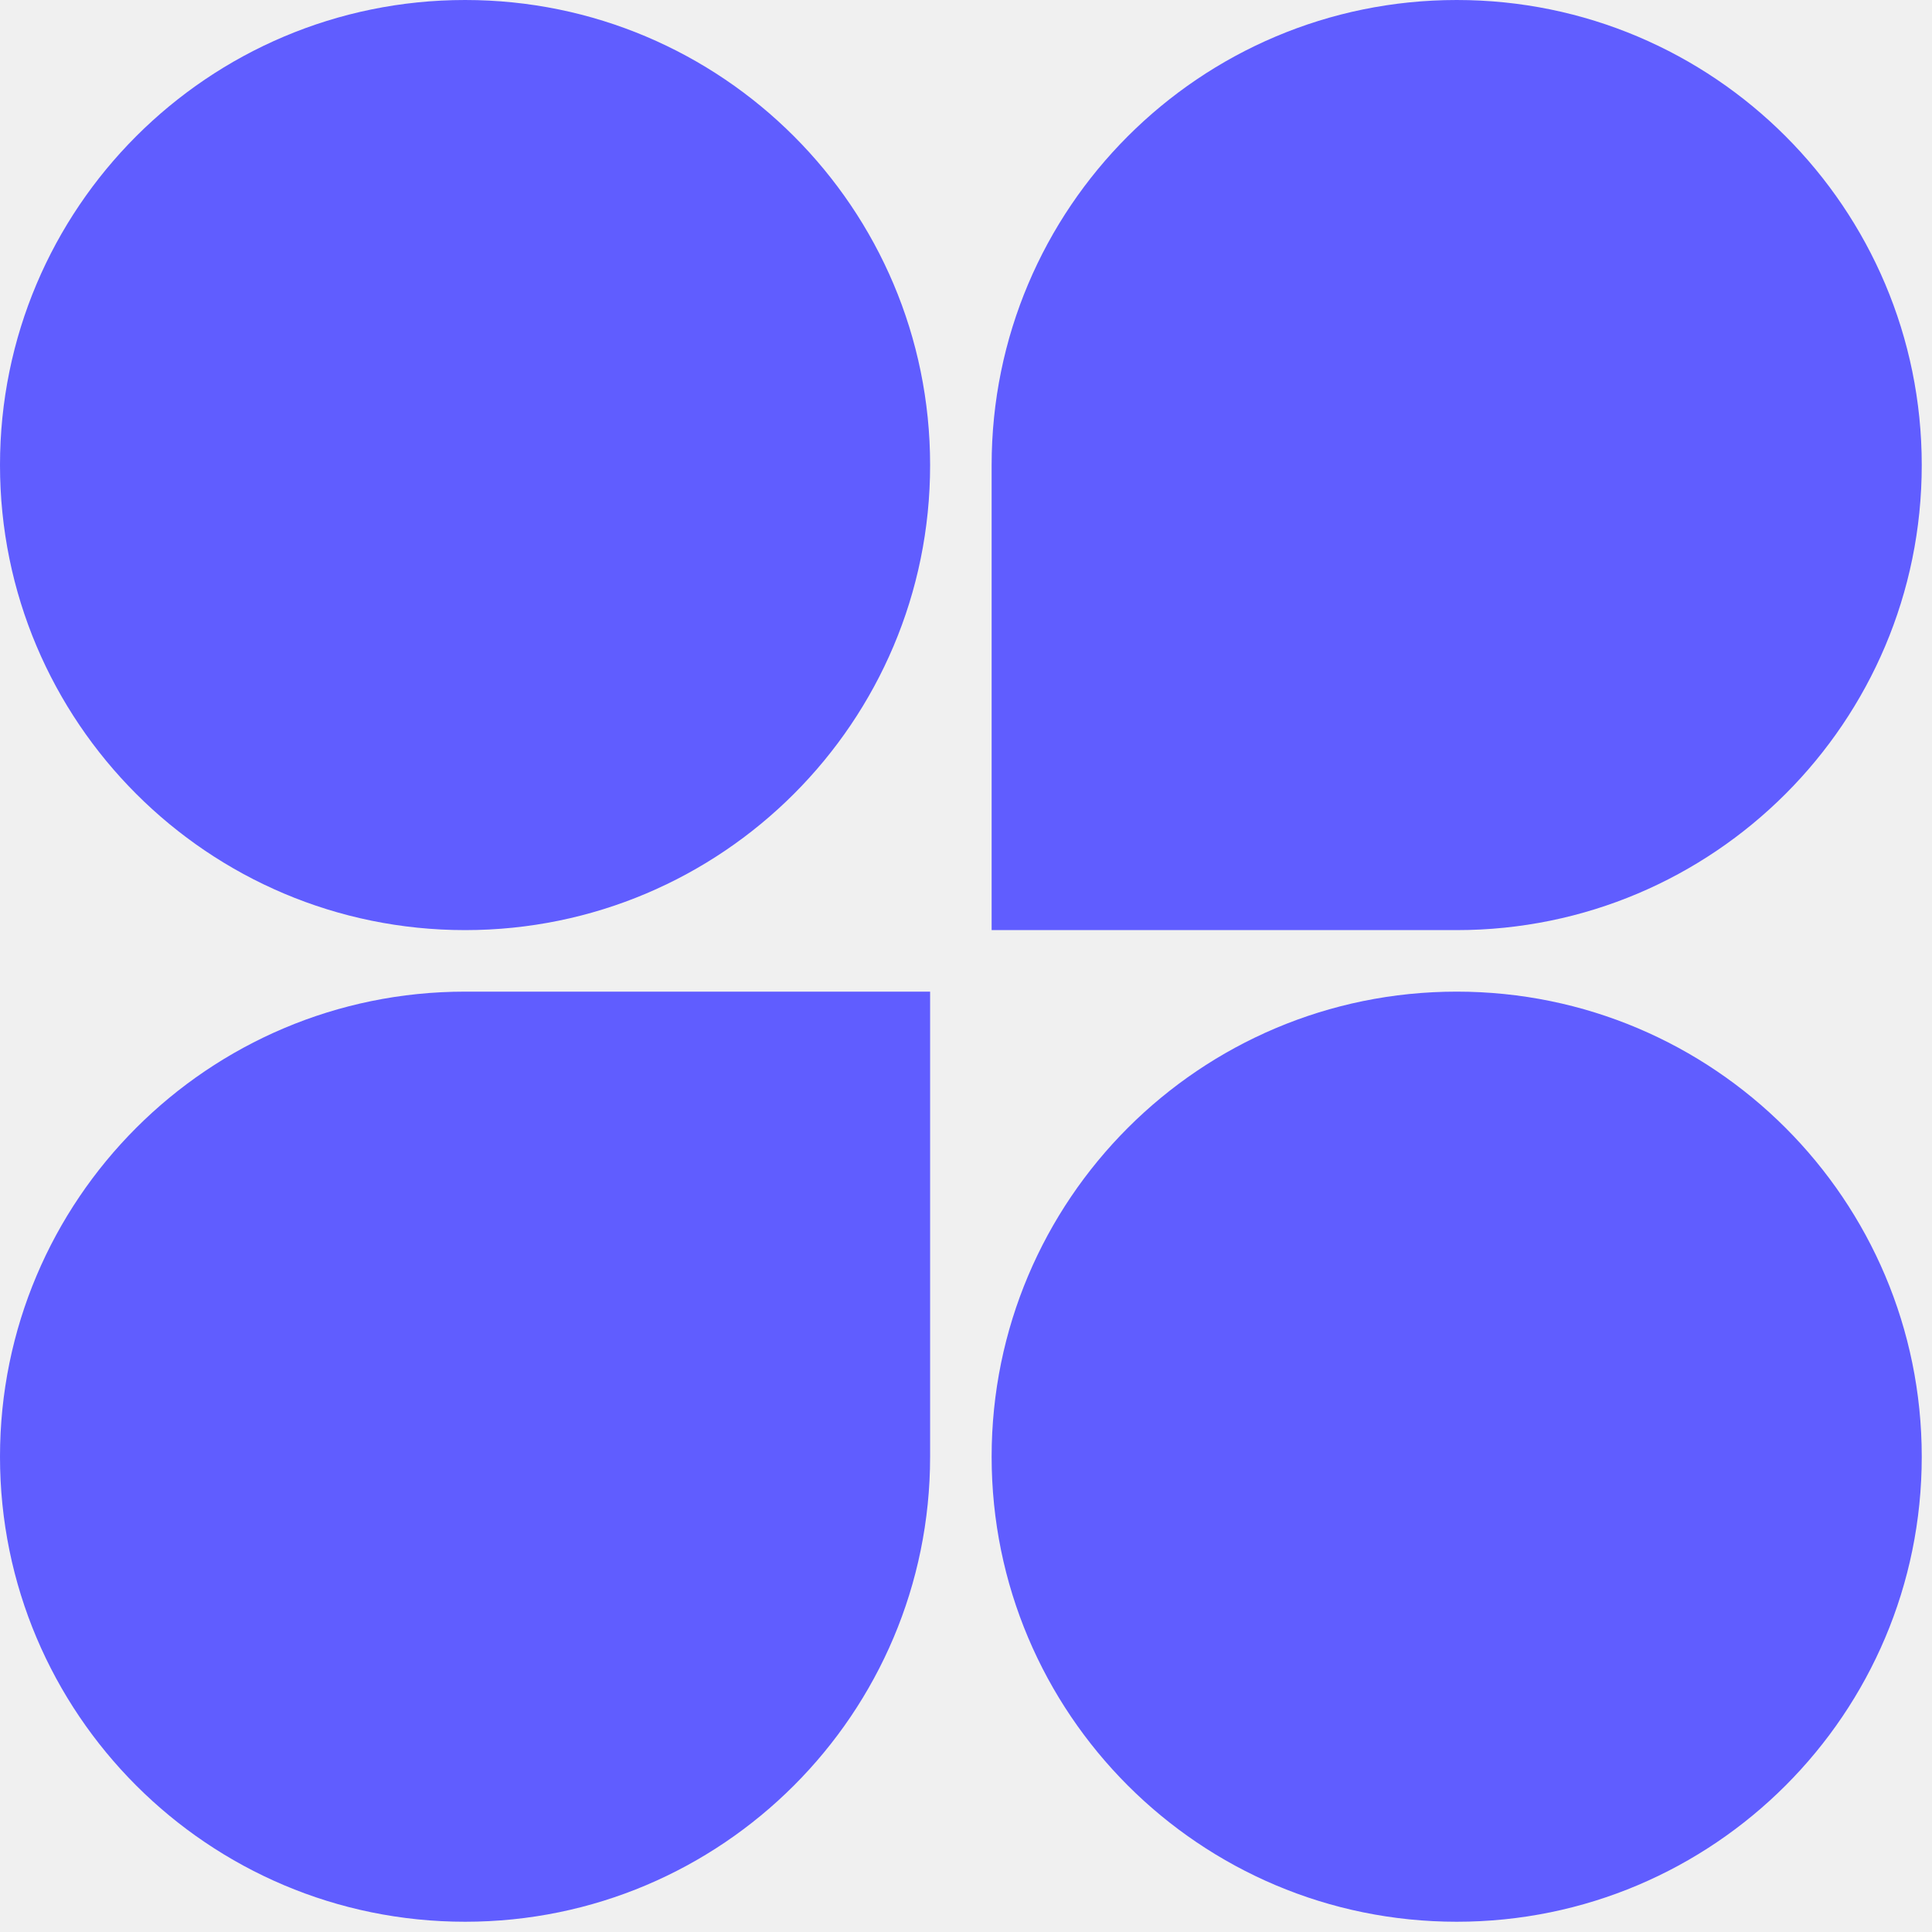
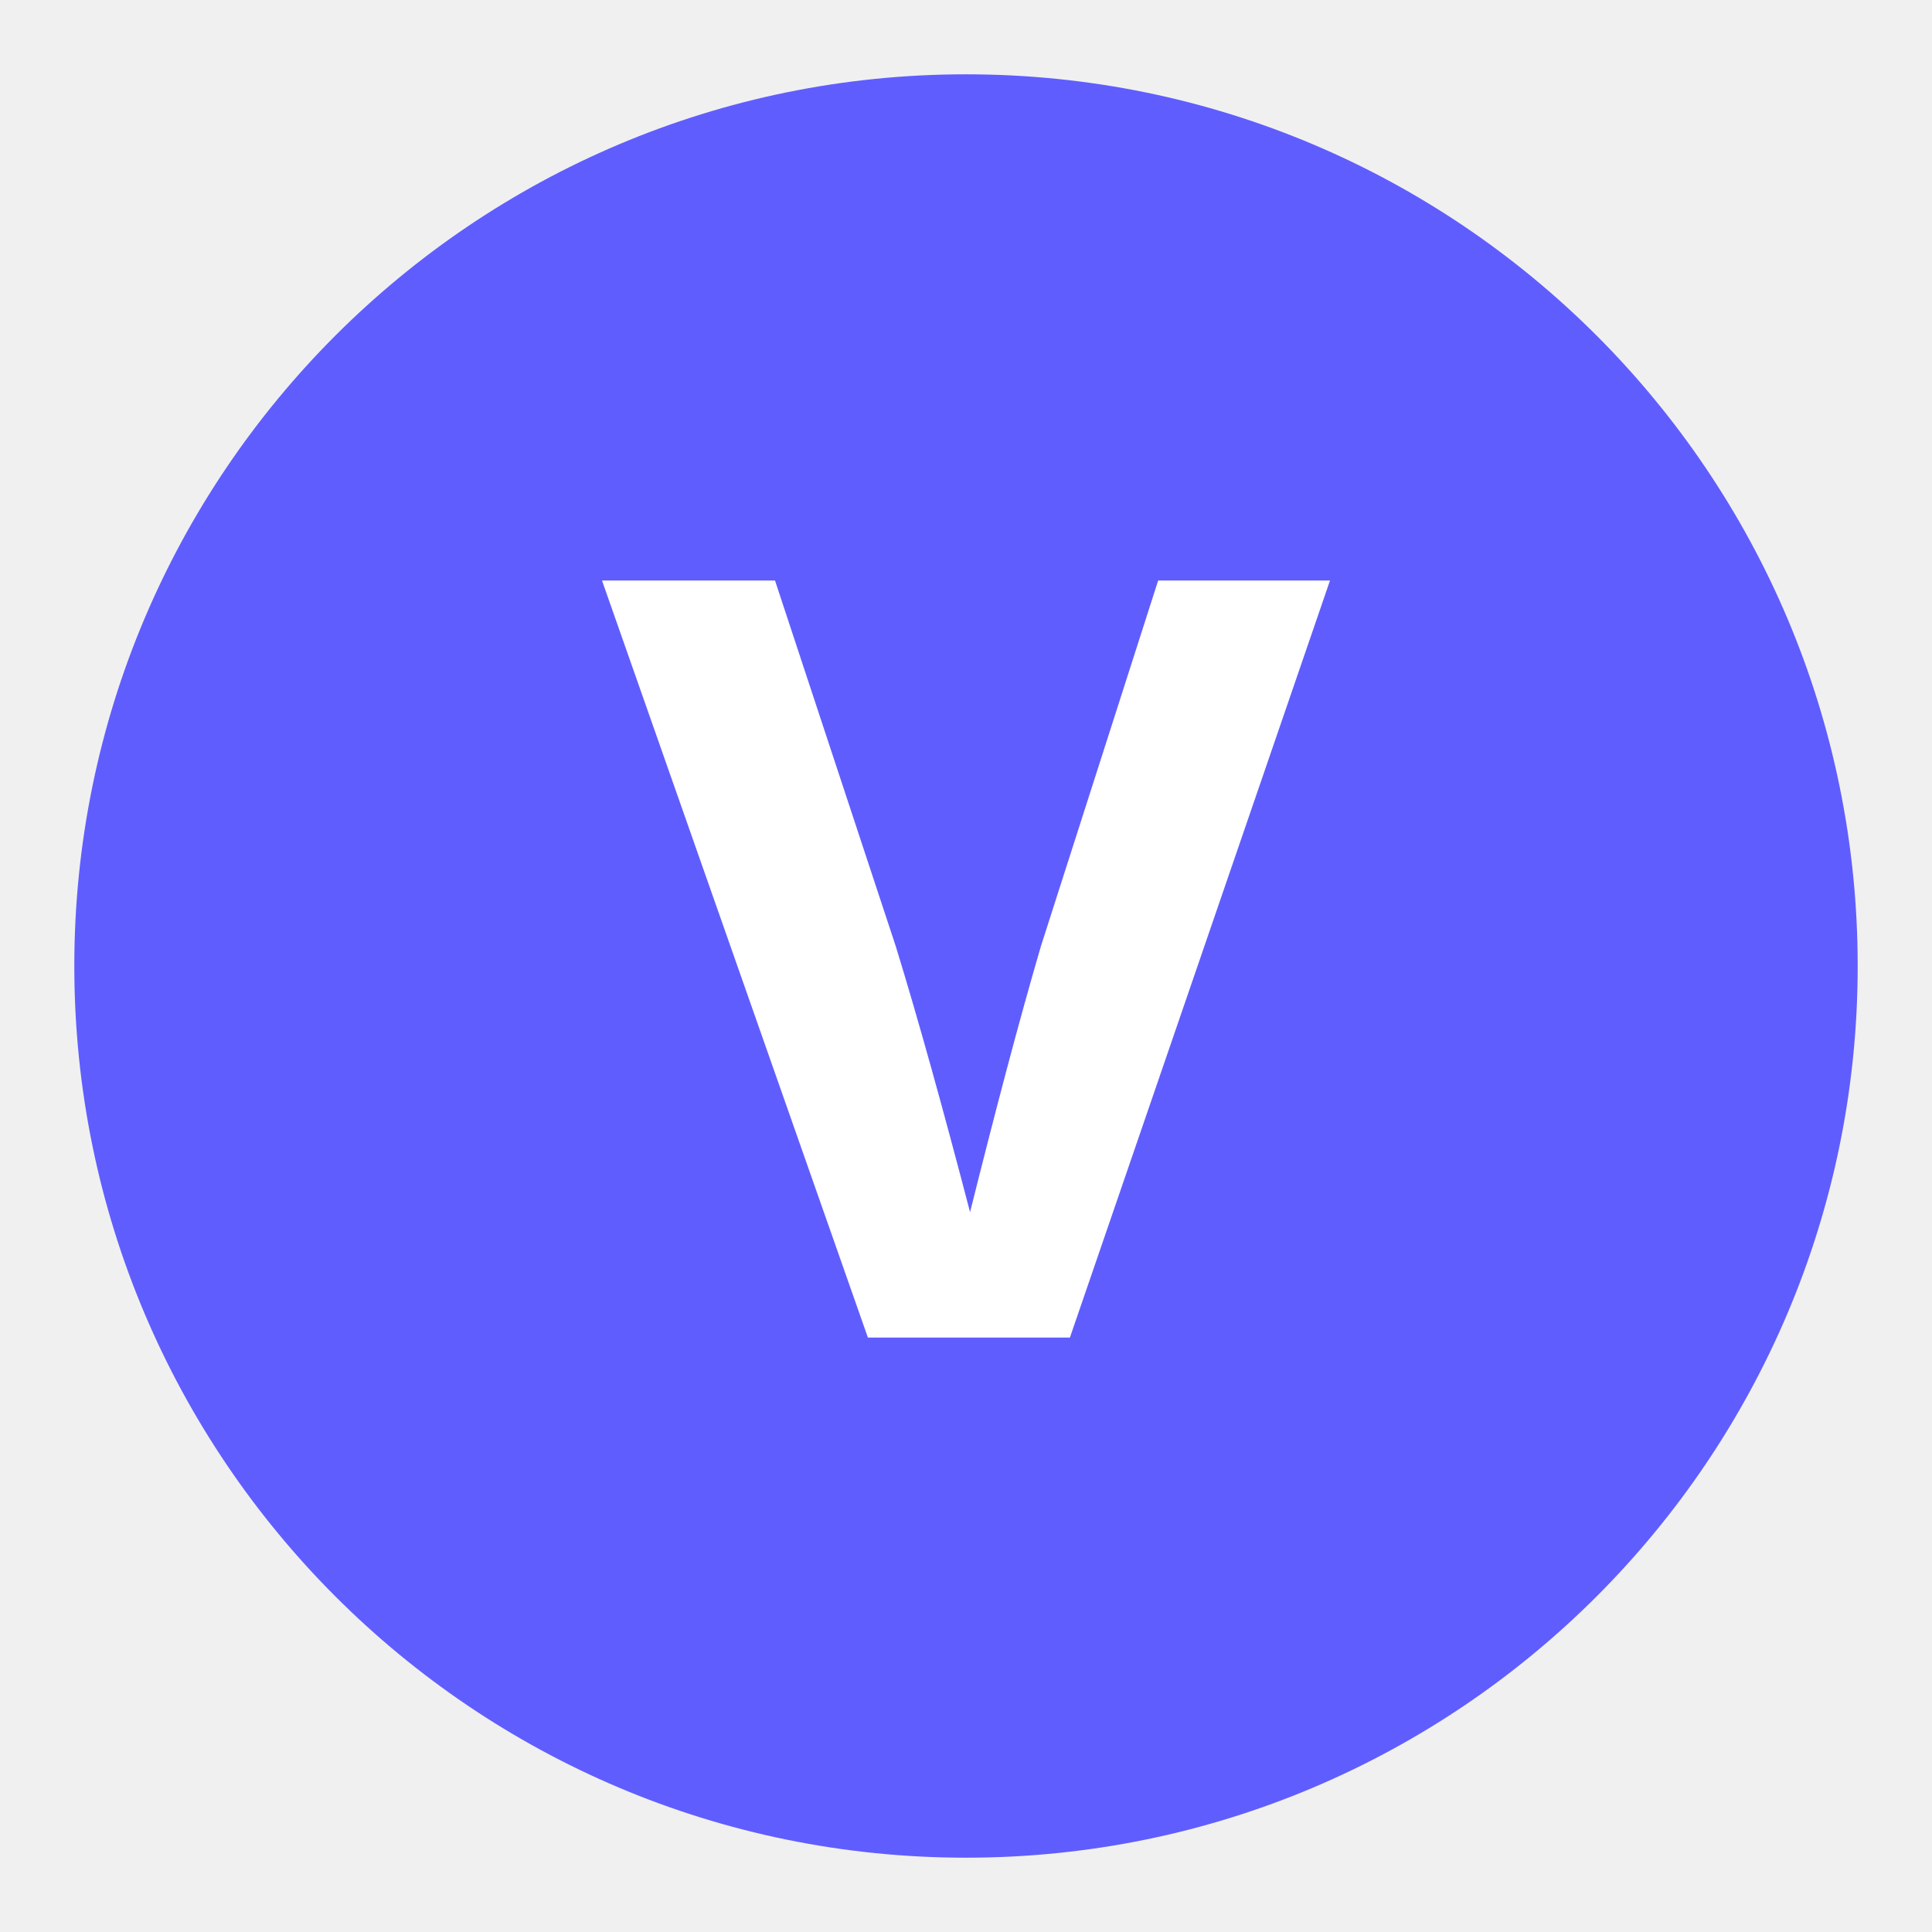
<svg xmlns="http://www.w3.org/2000/svg" width="26" height="26" viewBox="0 0 26 26" fill="none">
-   <path d="M12.517 6.259C12.517 9.715 9.715 12.517 6.259 12.517C2.802 12.517 0 9.715 0 6.259C0 2.802 2.802 0 6.259 0C9.715 0 12.517 2.802 12.517 6.259Z" fill="#605DFF" />
-   <path d="M13.345 6.259C13.345 2.802 16.147 0 19.604 0C23.06 0 25.862 2.802 25.862 6.259C25.862 9.715 23.06 12.517 19.604 12.517H13.345V6.259Z" fill="#605DFF" />
-   <path d="M0 19.604C0 16.147 2.802 13.345 6.259 13.345H12.517V19.603C12.517 23.06 9.715 25.862 6.259 25.862C2.802 25.862 0 23.06 0 19.604Z" fill="#605DFF" />
-   <path d="M25.862 19.604C25.862 23.06 23.06 25.862 19.604 25.862C16.147 25.862 13.345 23.06 13.345 19.604C13.345 16.147 16.147 13.345 19.604 13.345C23.06 13.345 25.862 16.147 25.862 19.604Z" fill="#605DFF" />
+   <circle cx="13" cy="13" r="12" fill="#605DFF" />
+   <text x="13" y="18" text-anchor="middle" font-family="Inter, Arial, sans-serif" font-size="14" font-weight="700" fill="white">V</text>
</svg>
